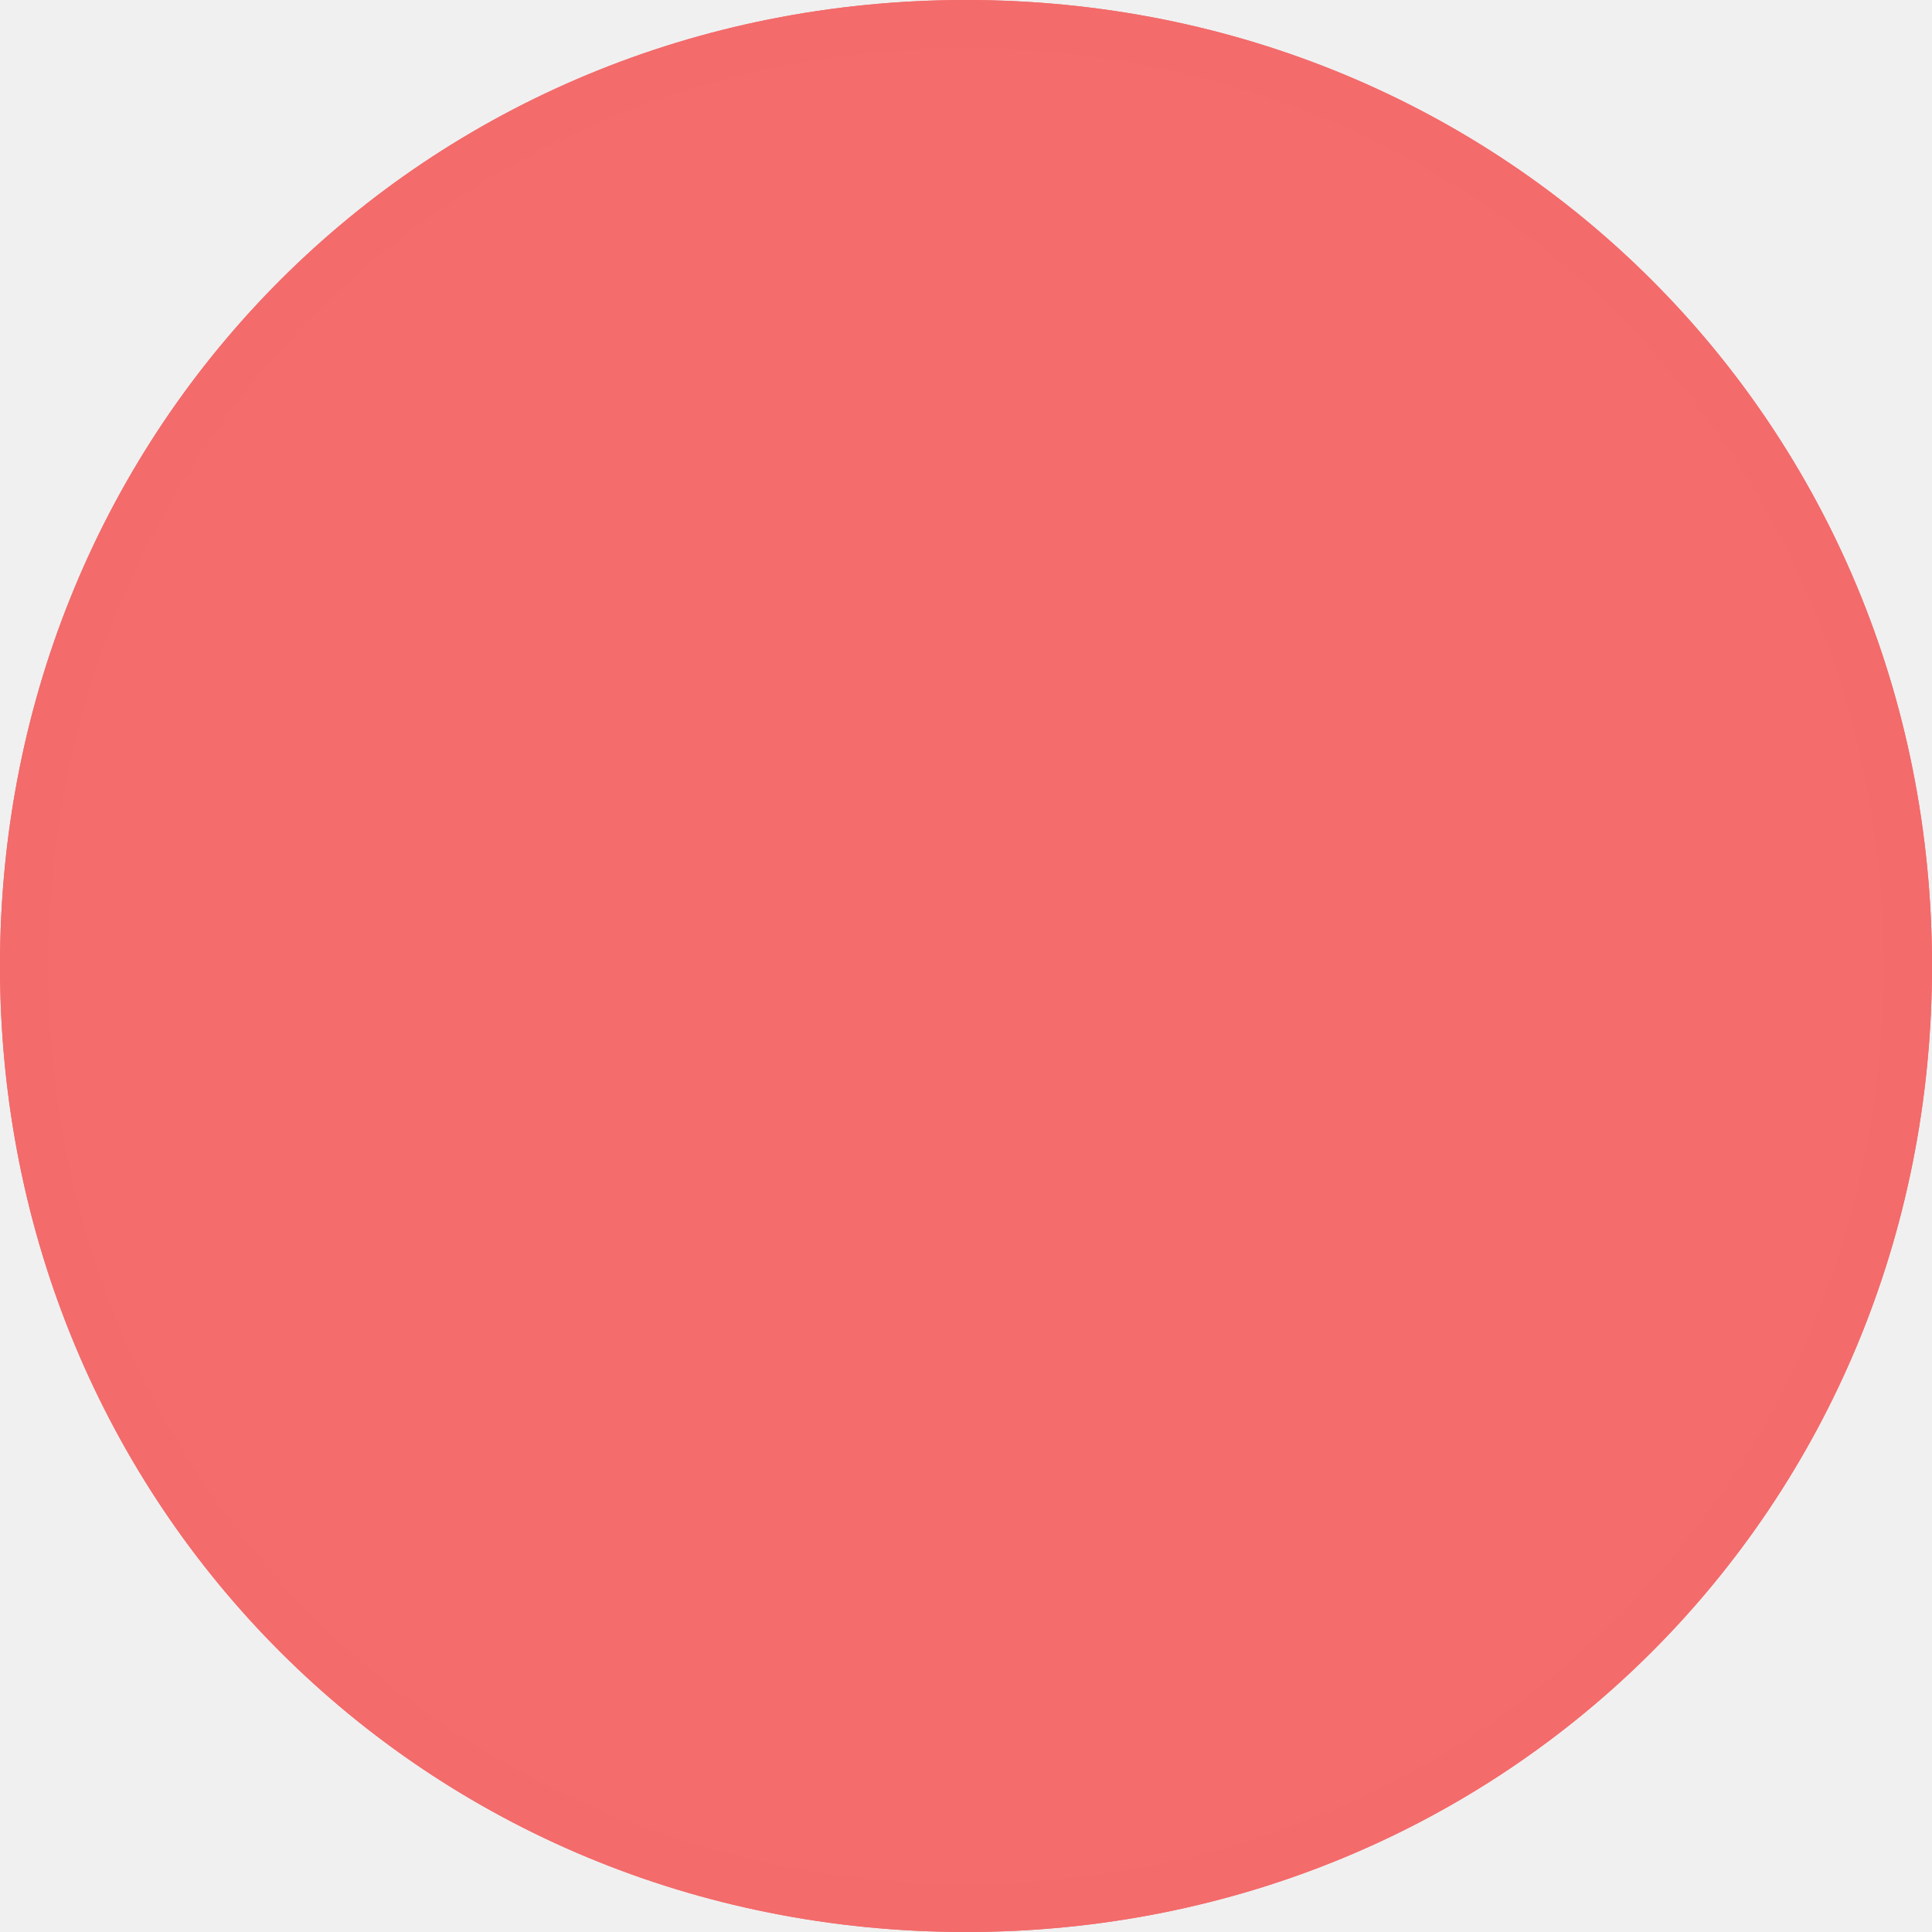
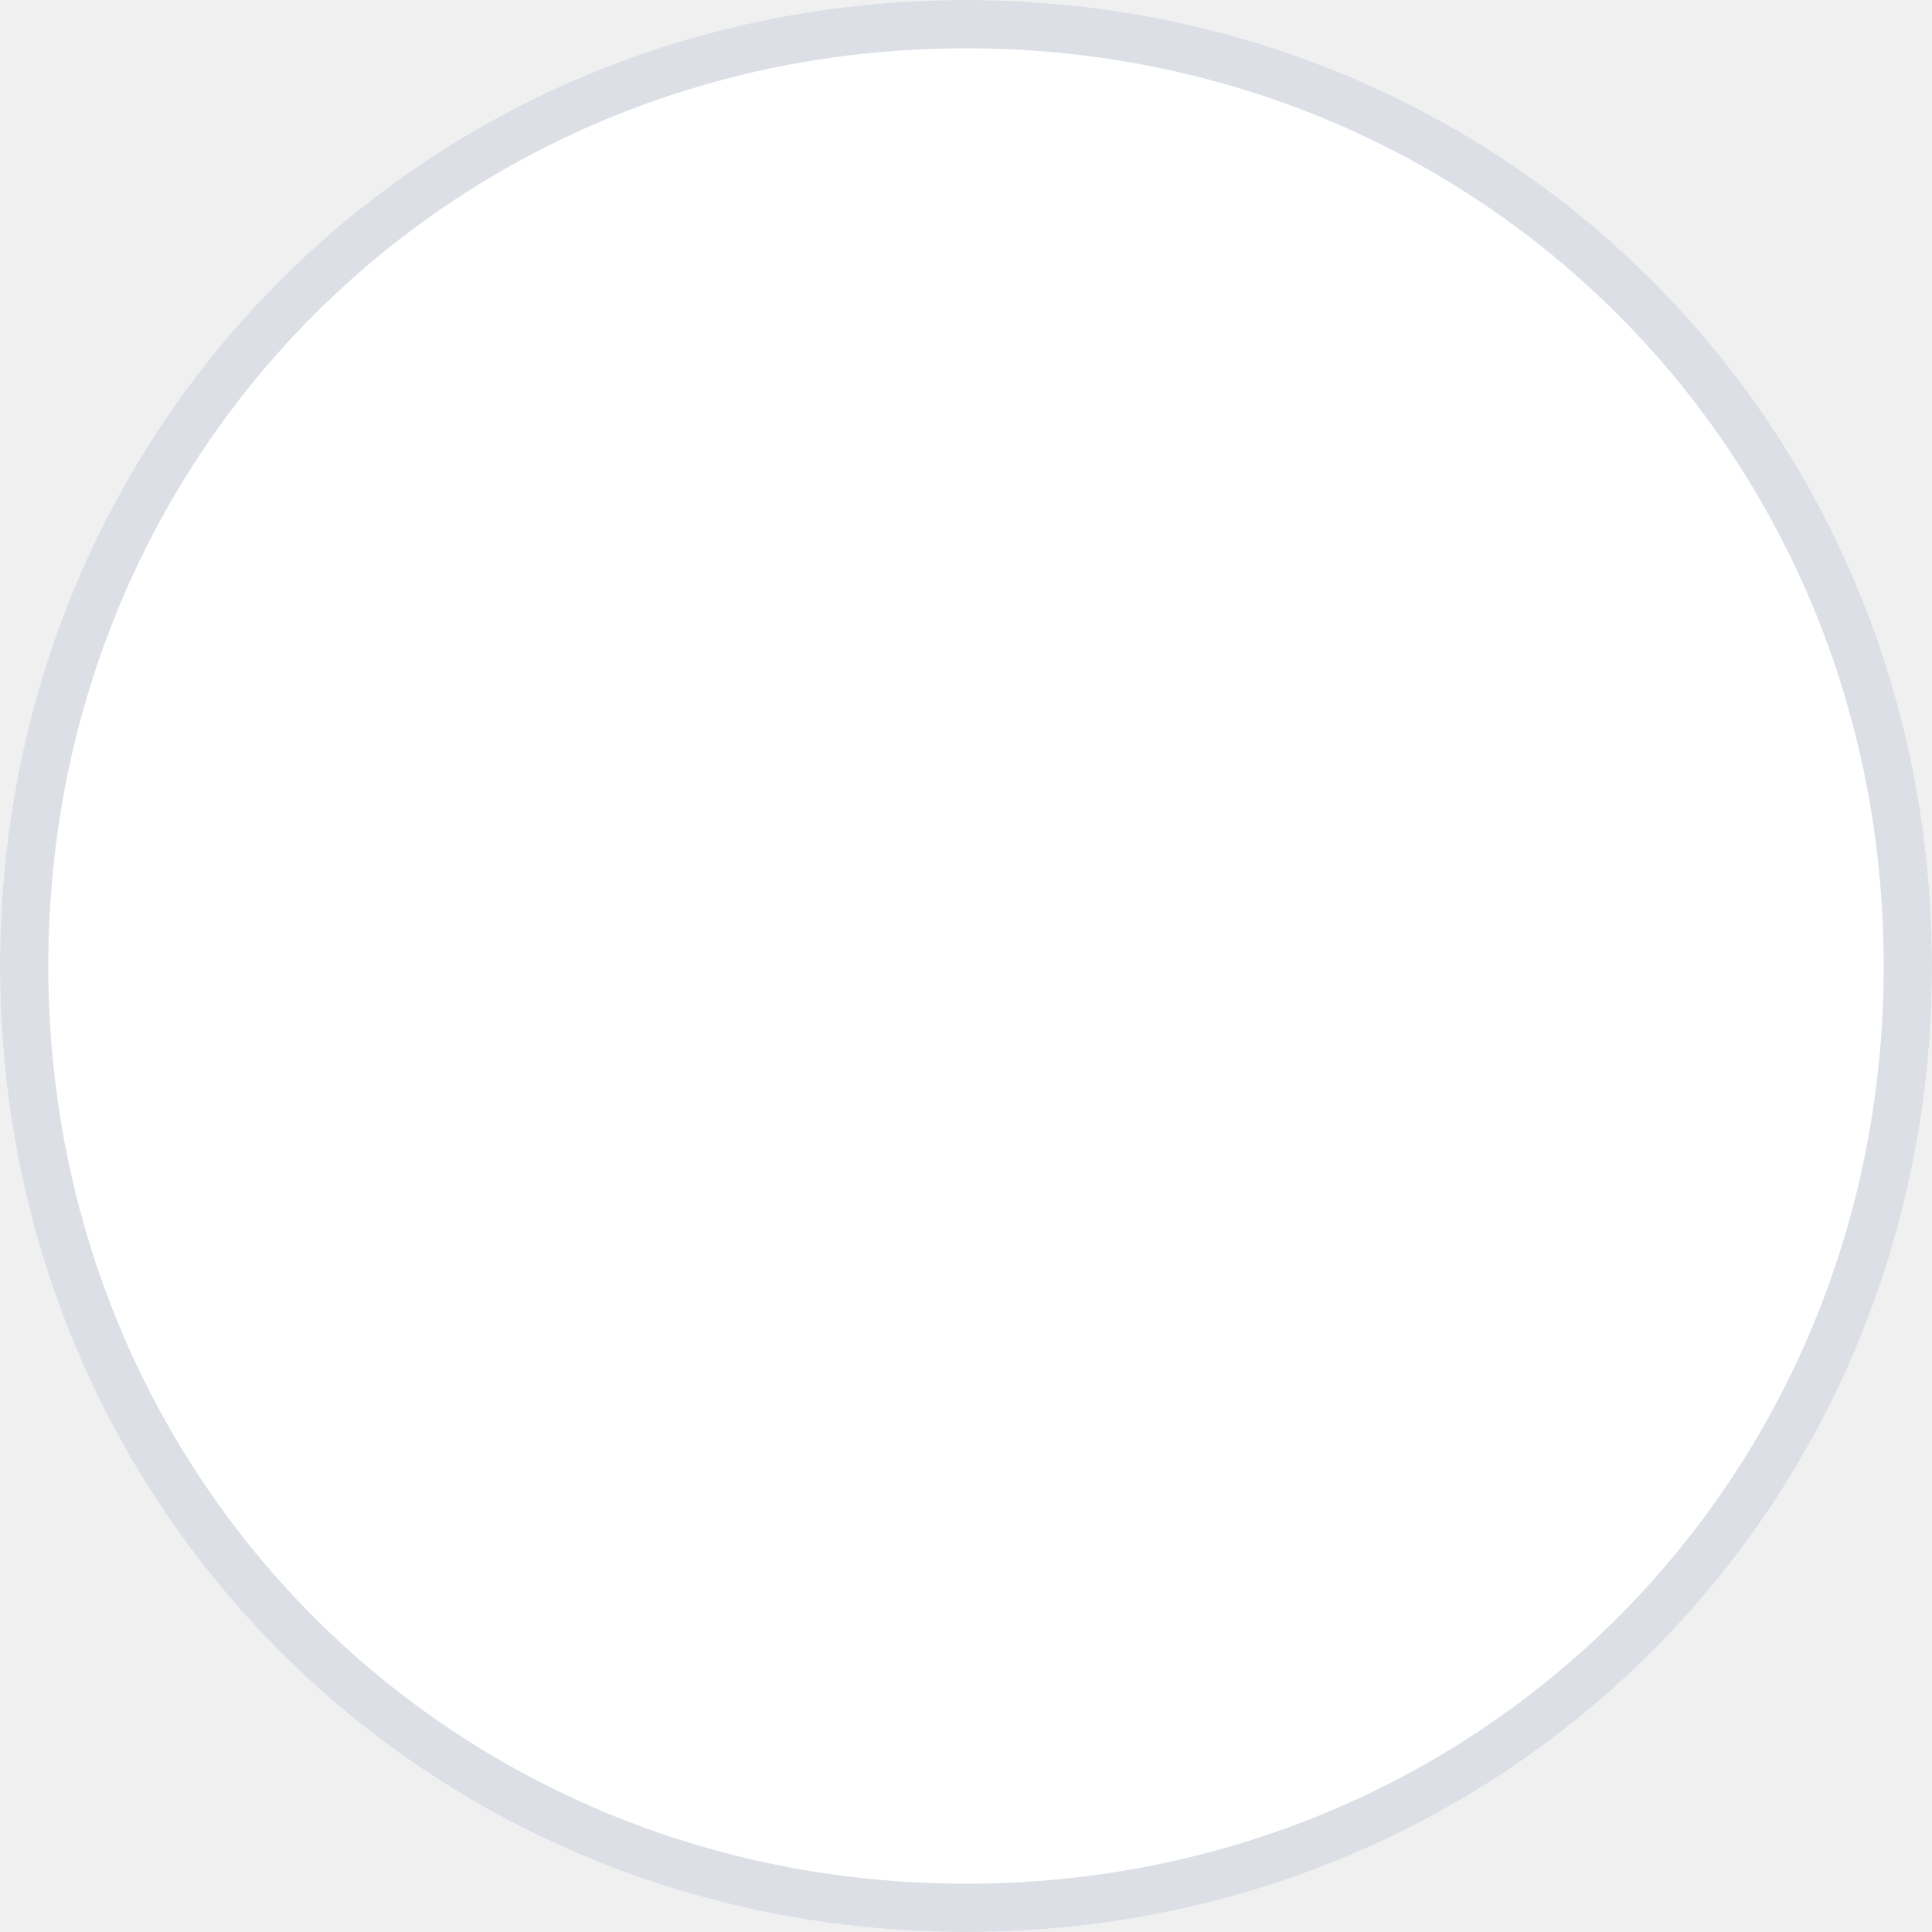
<svg xmlns="http://www.w3.org/2000/svg" version="1.1" width="40px" height="40px">
-   <g transform="matrix(1 0 0 1 -621 -276 )">
-     <path d="M 641 276  C 652.2 276  661 284.8  661 296  C 661 307.2  652.2 316  641 316  C 629.8 316  621 307.2  621 296  C 621 284.8  629.8 276  641 276  Z " fill-rule="nonzero" fill="#f56c6c" stroke="none" />
-     <path d="M 641 276.5  C 651.92 276.5  660.5 285.08  660.5 296  C 660.5 306.92  651.92 315.5  641 315.5  C 630.08 315.5  621.5 306.92  621.5 296  C 621.5 285.08  630.08 276.5  641 276.5  Z " stroke-width="1" stroke="#f36b6b" fill="none" />
+   <g transform="matrix(1 0 0 1 -56 -276 )">
+     <path d="M 76 276  C 87.2 276  96 284.8  96 296  C 96 307.2  87.2 316  76 316  C 64.8 316  56 307.2  56 296  C 56 284.8  64.8 276  76 276  Z " fill-rule="nonzero" fill="#ffffff" stroke="none" />
+     <path d="M 76 276.5  C 86.92 276.5  95.5 285.08  95.5 296  C 95.5 306.92  86.92 315.5  76 315.5  C 65.08 315.5  56.5 306.92  56.5 296  C 56.5 285.08  65.08 276.5  76 276.5  Z " stroke-width="1" stroke="#dcdfe6" fill="none" />
  </g>
</svg>
